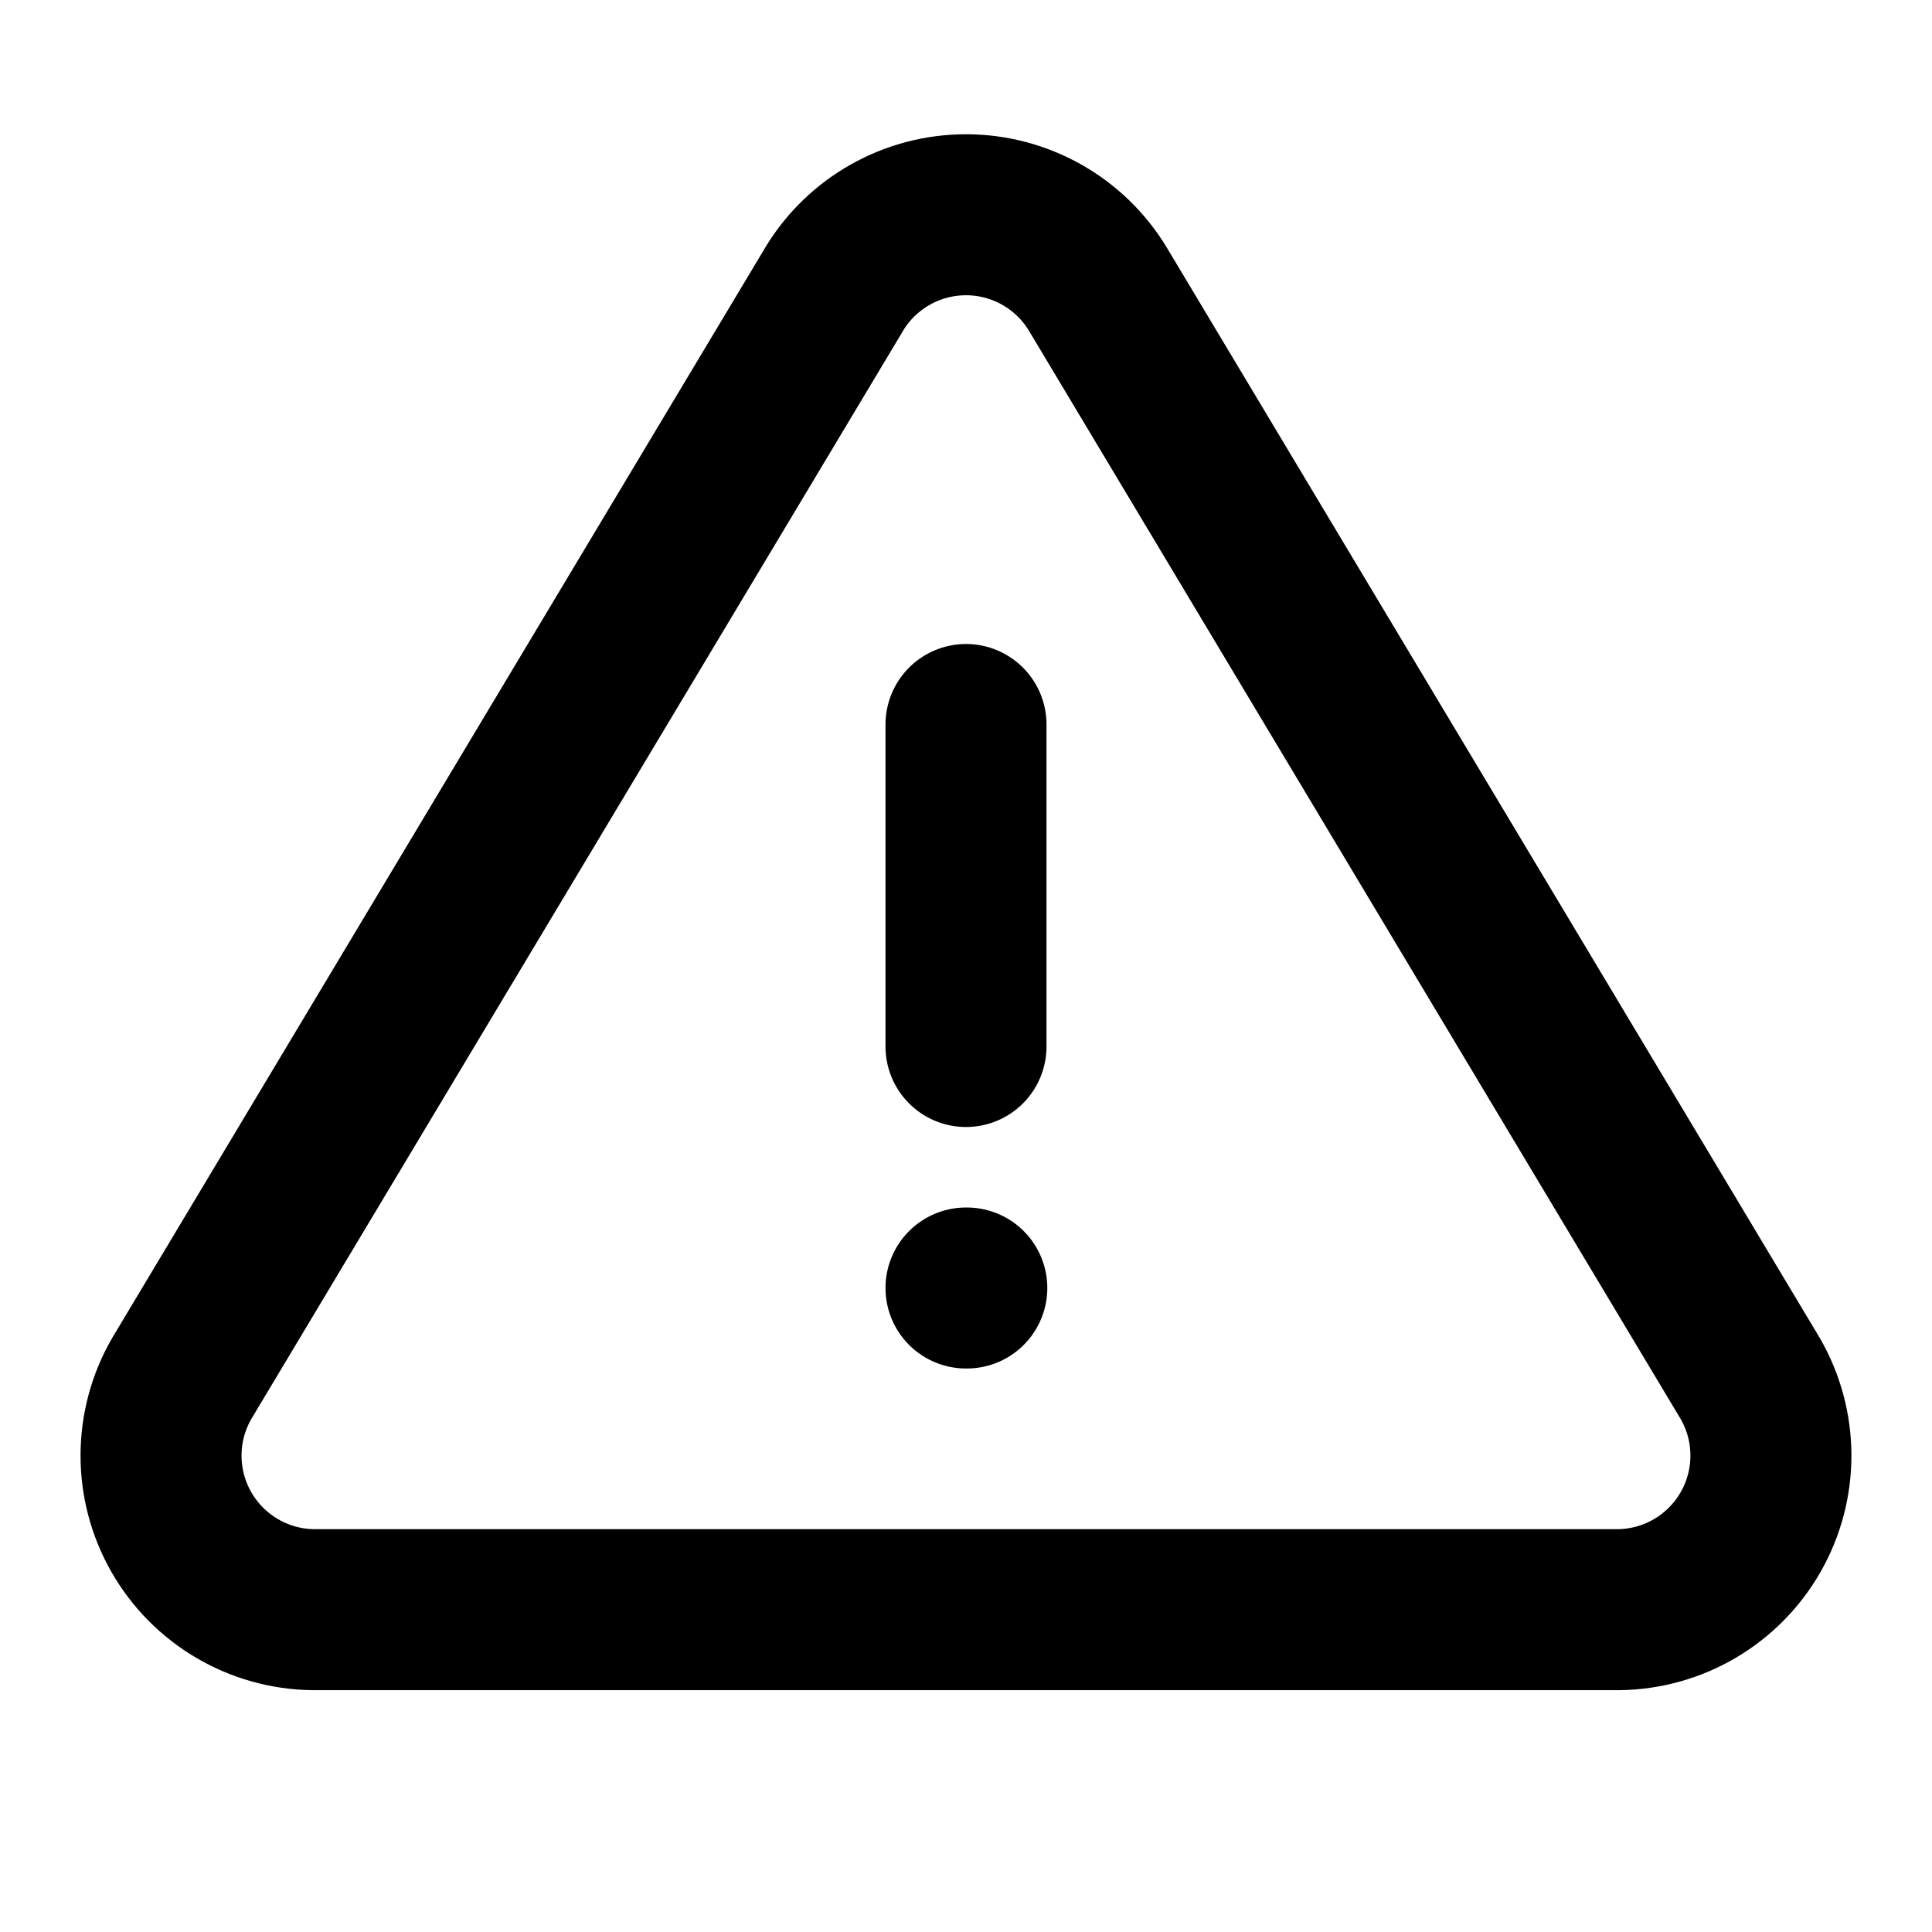
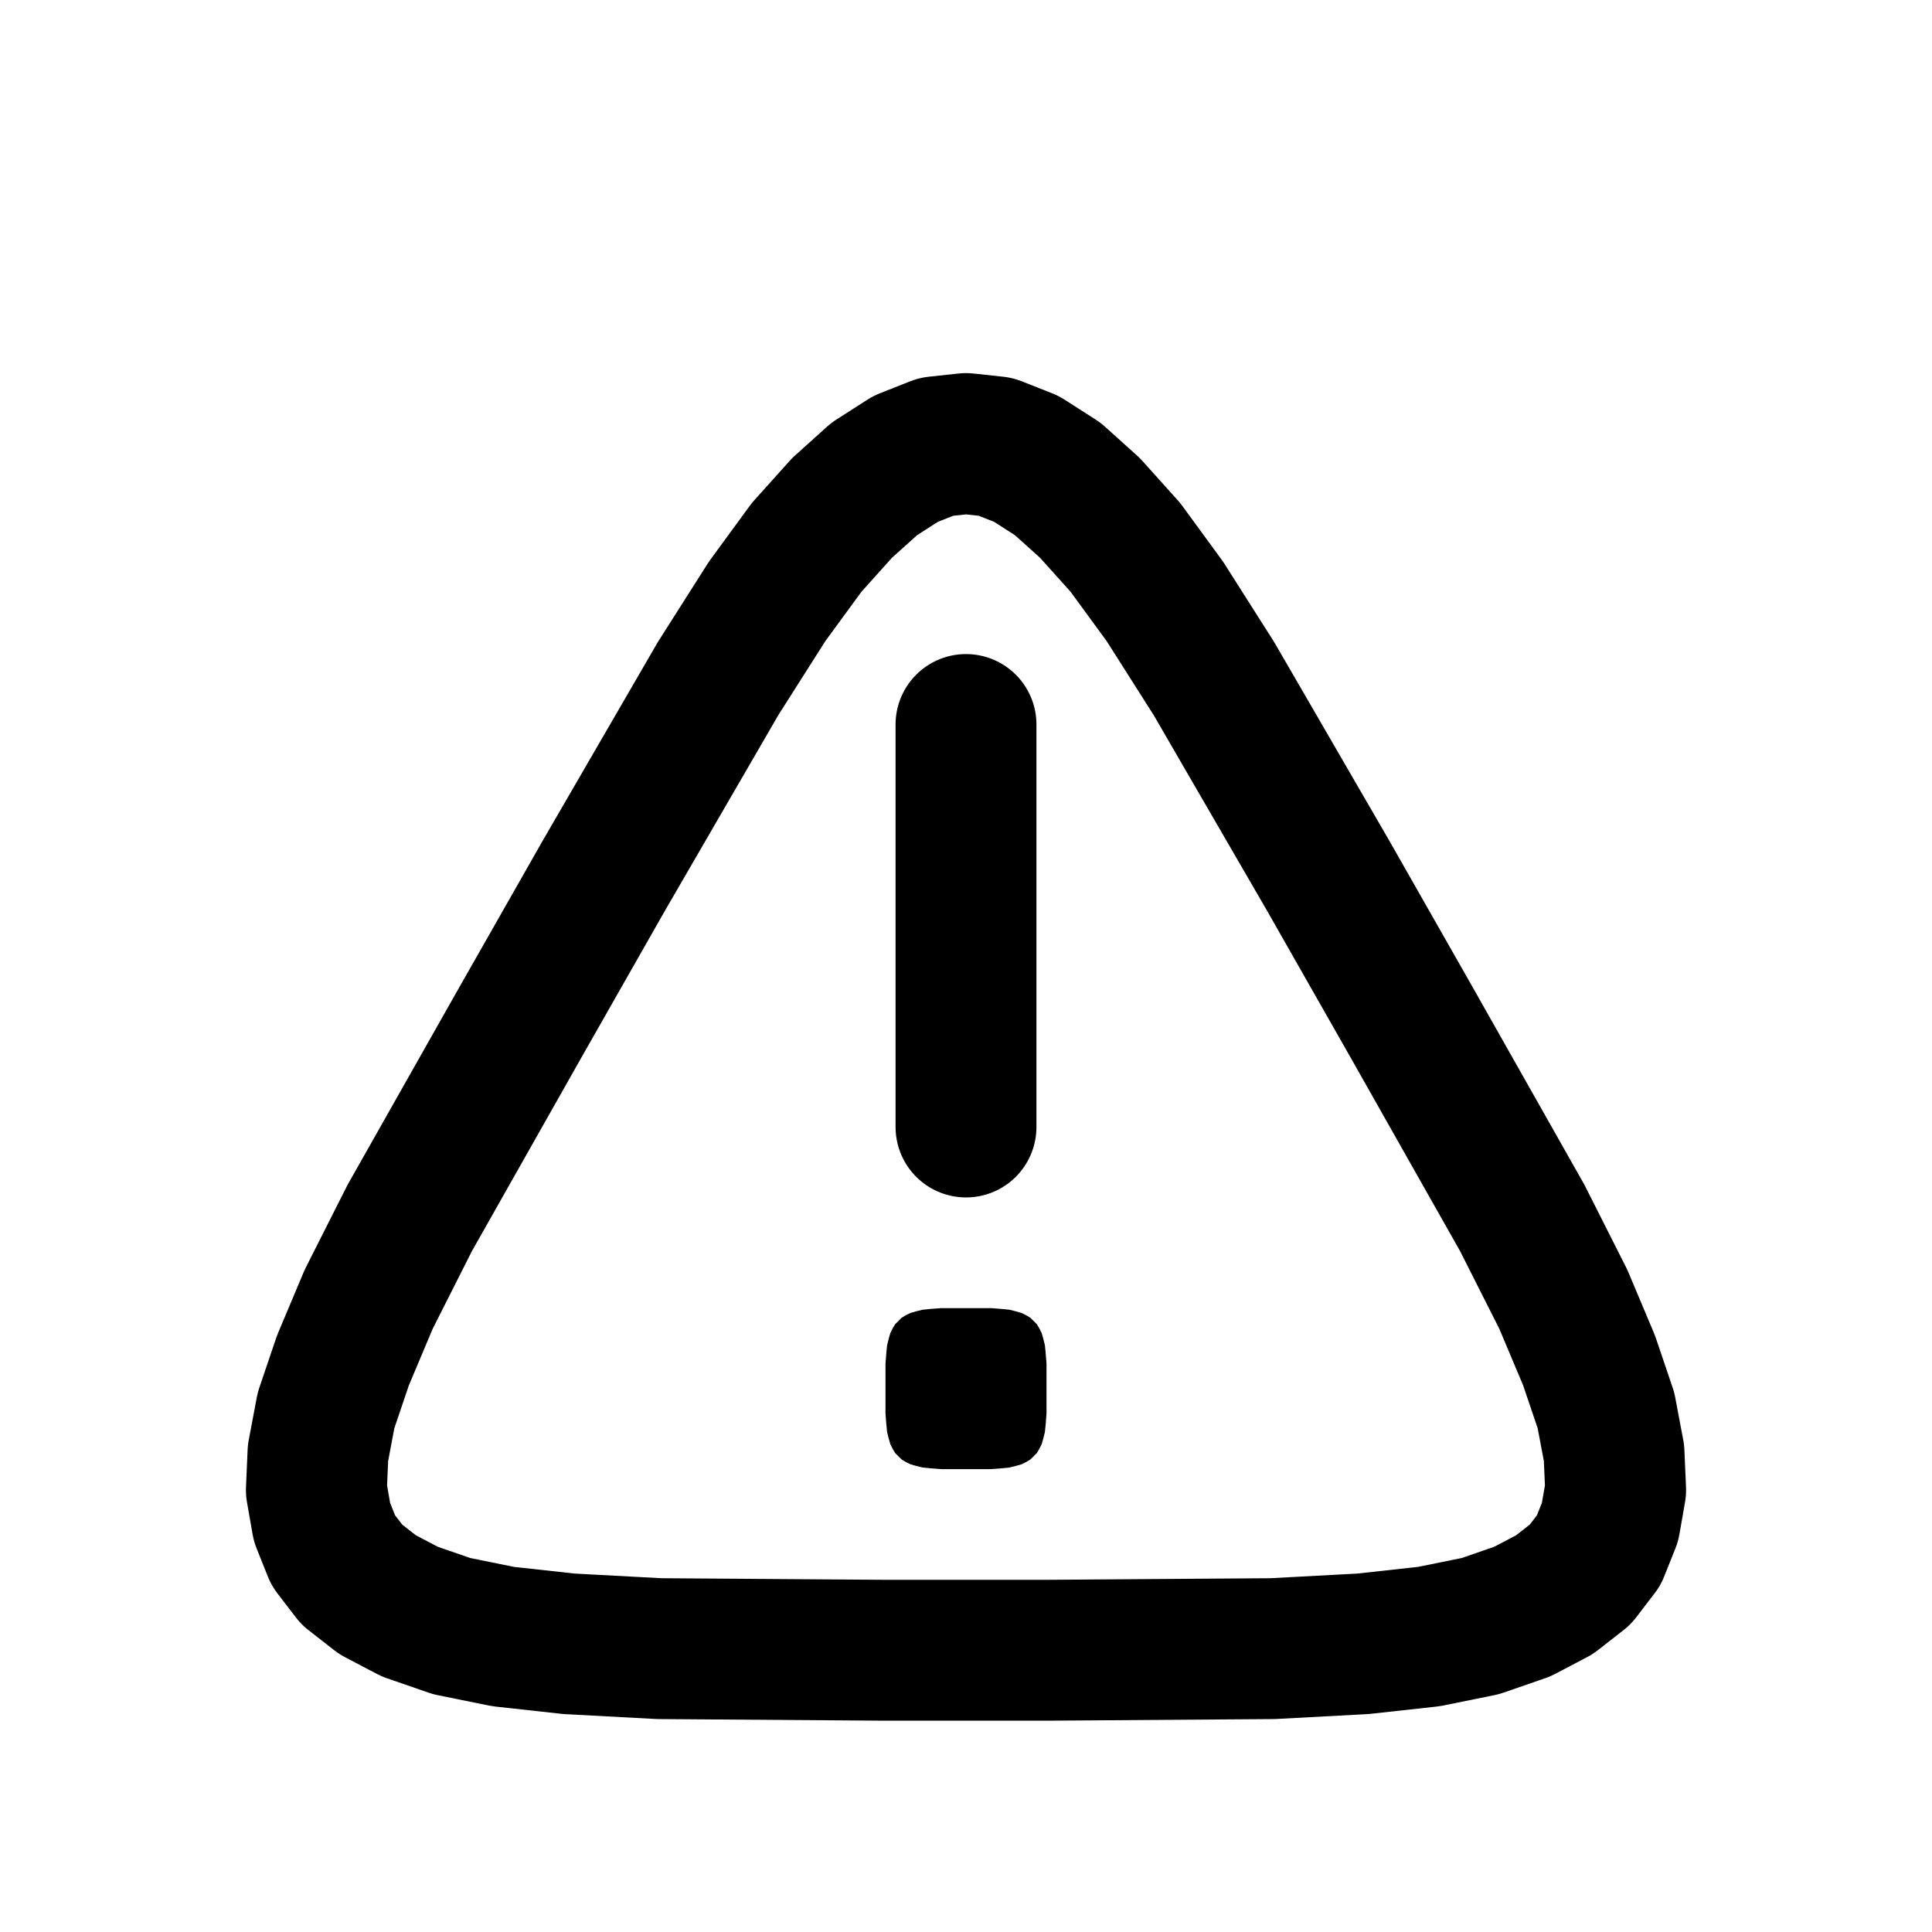
- <svg xmlns="http://www.w3.org/2000/svg" width="24" height="24" viewBox="0 0 24 24" fill="none" stroke="currentColor" stroke-width="2" stroke-linecap="round" stroke-linejoin="round">
-   <path d="M12 9v4" />
-   <path d="M10.363 3.591l-8.106 13.534a1.914 1.914 0 0 0 1.636 2.871h16.214a1.914 1.914 0 0 0 1.636 -2.87l-8.106 -13.536a1.914 1.914 0 0 0 -3.274 0" />
-   <path d="M12 16h.01" />
+ <svg xmlns="http://www.w3.org/2000/svg" viewBox="0 0 24 24" fill="none" stroke="currentColor" stroke-width="1.75" stroke-linecap="round" stroke-linejoin="round">
+   <path d="M7.5 10.88L8.92 8.43L9.53 7.47L10.02 6.8L10.46 6.31L10.86 5.95L11.25 5.7L11.63 5.55L12 5.51L12.37 5.55L12.75 5.7L13.14 5.95L13.54 6.31L13.98 6.8L14.47 7.47L15.08 8.43L16.5 10.88L17.53 12.69L18.91 15.13L19.42 16.14L19.74 16.9L19.95 17.52L20.05 18.05L20.07 18.51L20 18.91L19.86 19.26L19.63 19.56L19.31 19.81L18.91 20.02L18.39 20.2L17.75 20.33L16.93 20.42L15.81 20.48L13 20.5L11 20.5L8.19 20.48L7.07 20.42L6.25 20.33L5.61 20.2L5.09 20.02L4.69 19.81L4.37 19.56L4.14 19.26L4 18.91L3.93 18.51L3.95 18.05L4.05 17.52L4.26 16.9L4.58 16.14L5.09 15.13L6.47 12.69Z" />
+   <path d="M12 9L12 14" />
+   <path d="M11 17.25L11 16.94L11.01 16.81L11.02 16.71L11.04 16.63L11.06 16.56L11.09 16.5L11.12 16.45L11.16 16.41L11.2 16.37L11.25 16.34L11.31 16.31L11.38 16.29L11.46 16.27L11.56 16.26L11.69 16.25L12 16.25L12 16.25L12.31 16.25L12.44 16.26L12.54 16.27L12.62 16.29L12.69 16.31L12.75 16.34L12.8 16.37L12.84 16.41L12.88 16.45L12.91 16.5L12.94 16.56L12.96 16.63L12.98 16.71L12.99 16.81L13 16.94L13 17.25L13 17.25L13 17.56L12.99 17.69L12.98 17.79L12.96 17.87L12.94 17.94L12.91 18L12.88 18.05L12.84 18.09L12.8 18.13L12.75 18.16L12.69 18.19L12.62 18.21L12.54 18.23L12.44 18.24L12.31 18.25L12 18.25L12 18.25L11.69 18.25L11.56 18.24L11.46 18.23L11.38 18.21L11.31 18.19L11.25 18.16L11.2 18.13L11.16 18.09L11.12 18.05L11.09 18L11.06 17.94L11.04 17.87L11.02 17.79L11.01 17.69L11 17.56L11 17.25Z" fill="currentColor" stroke="none" />
</svg>
